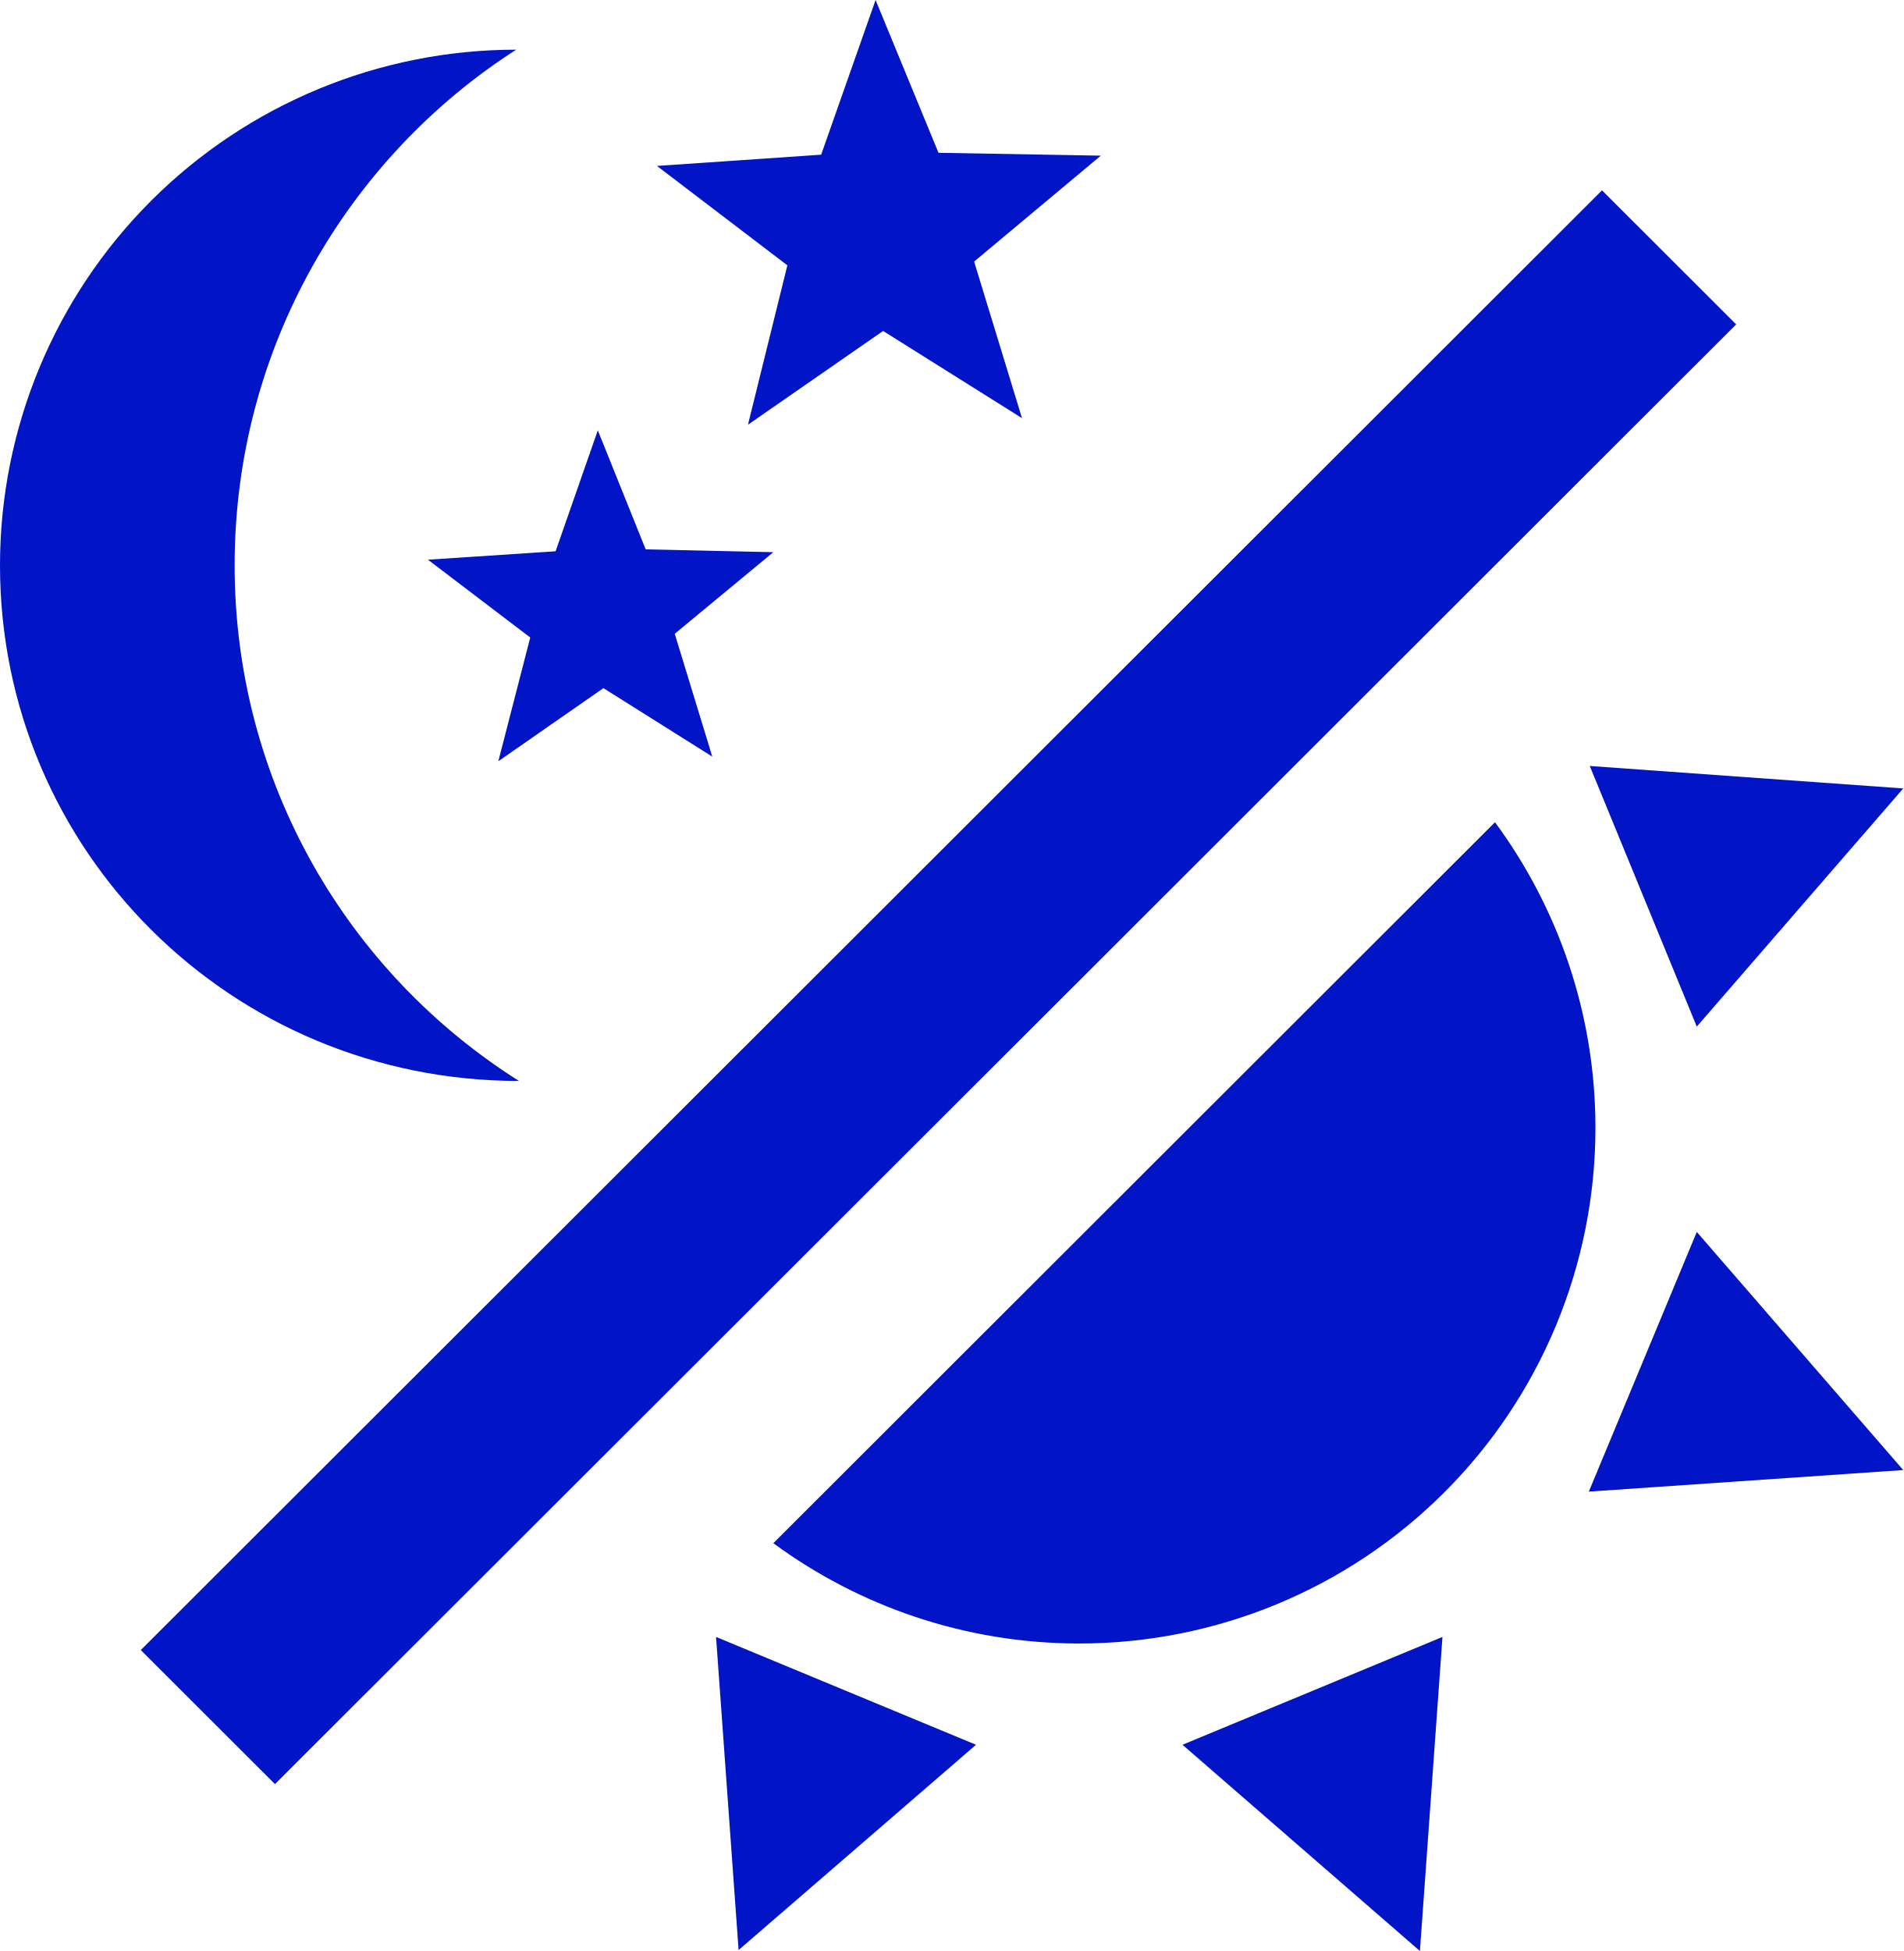
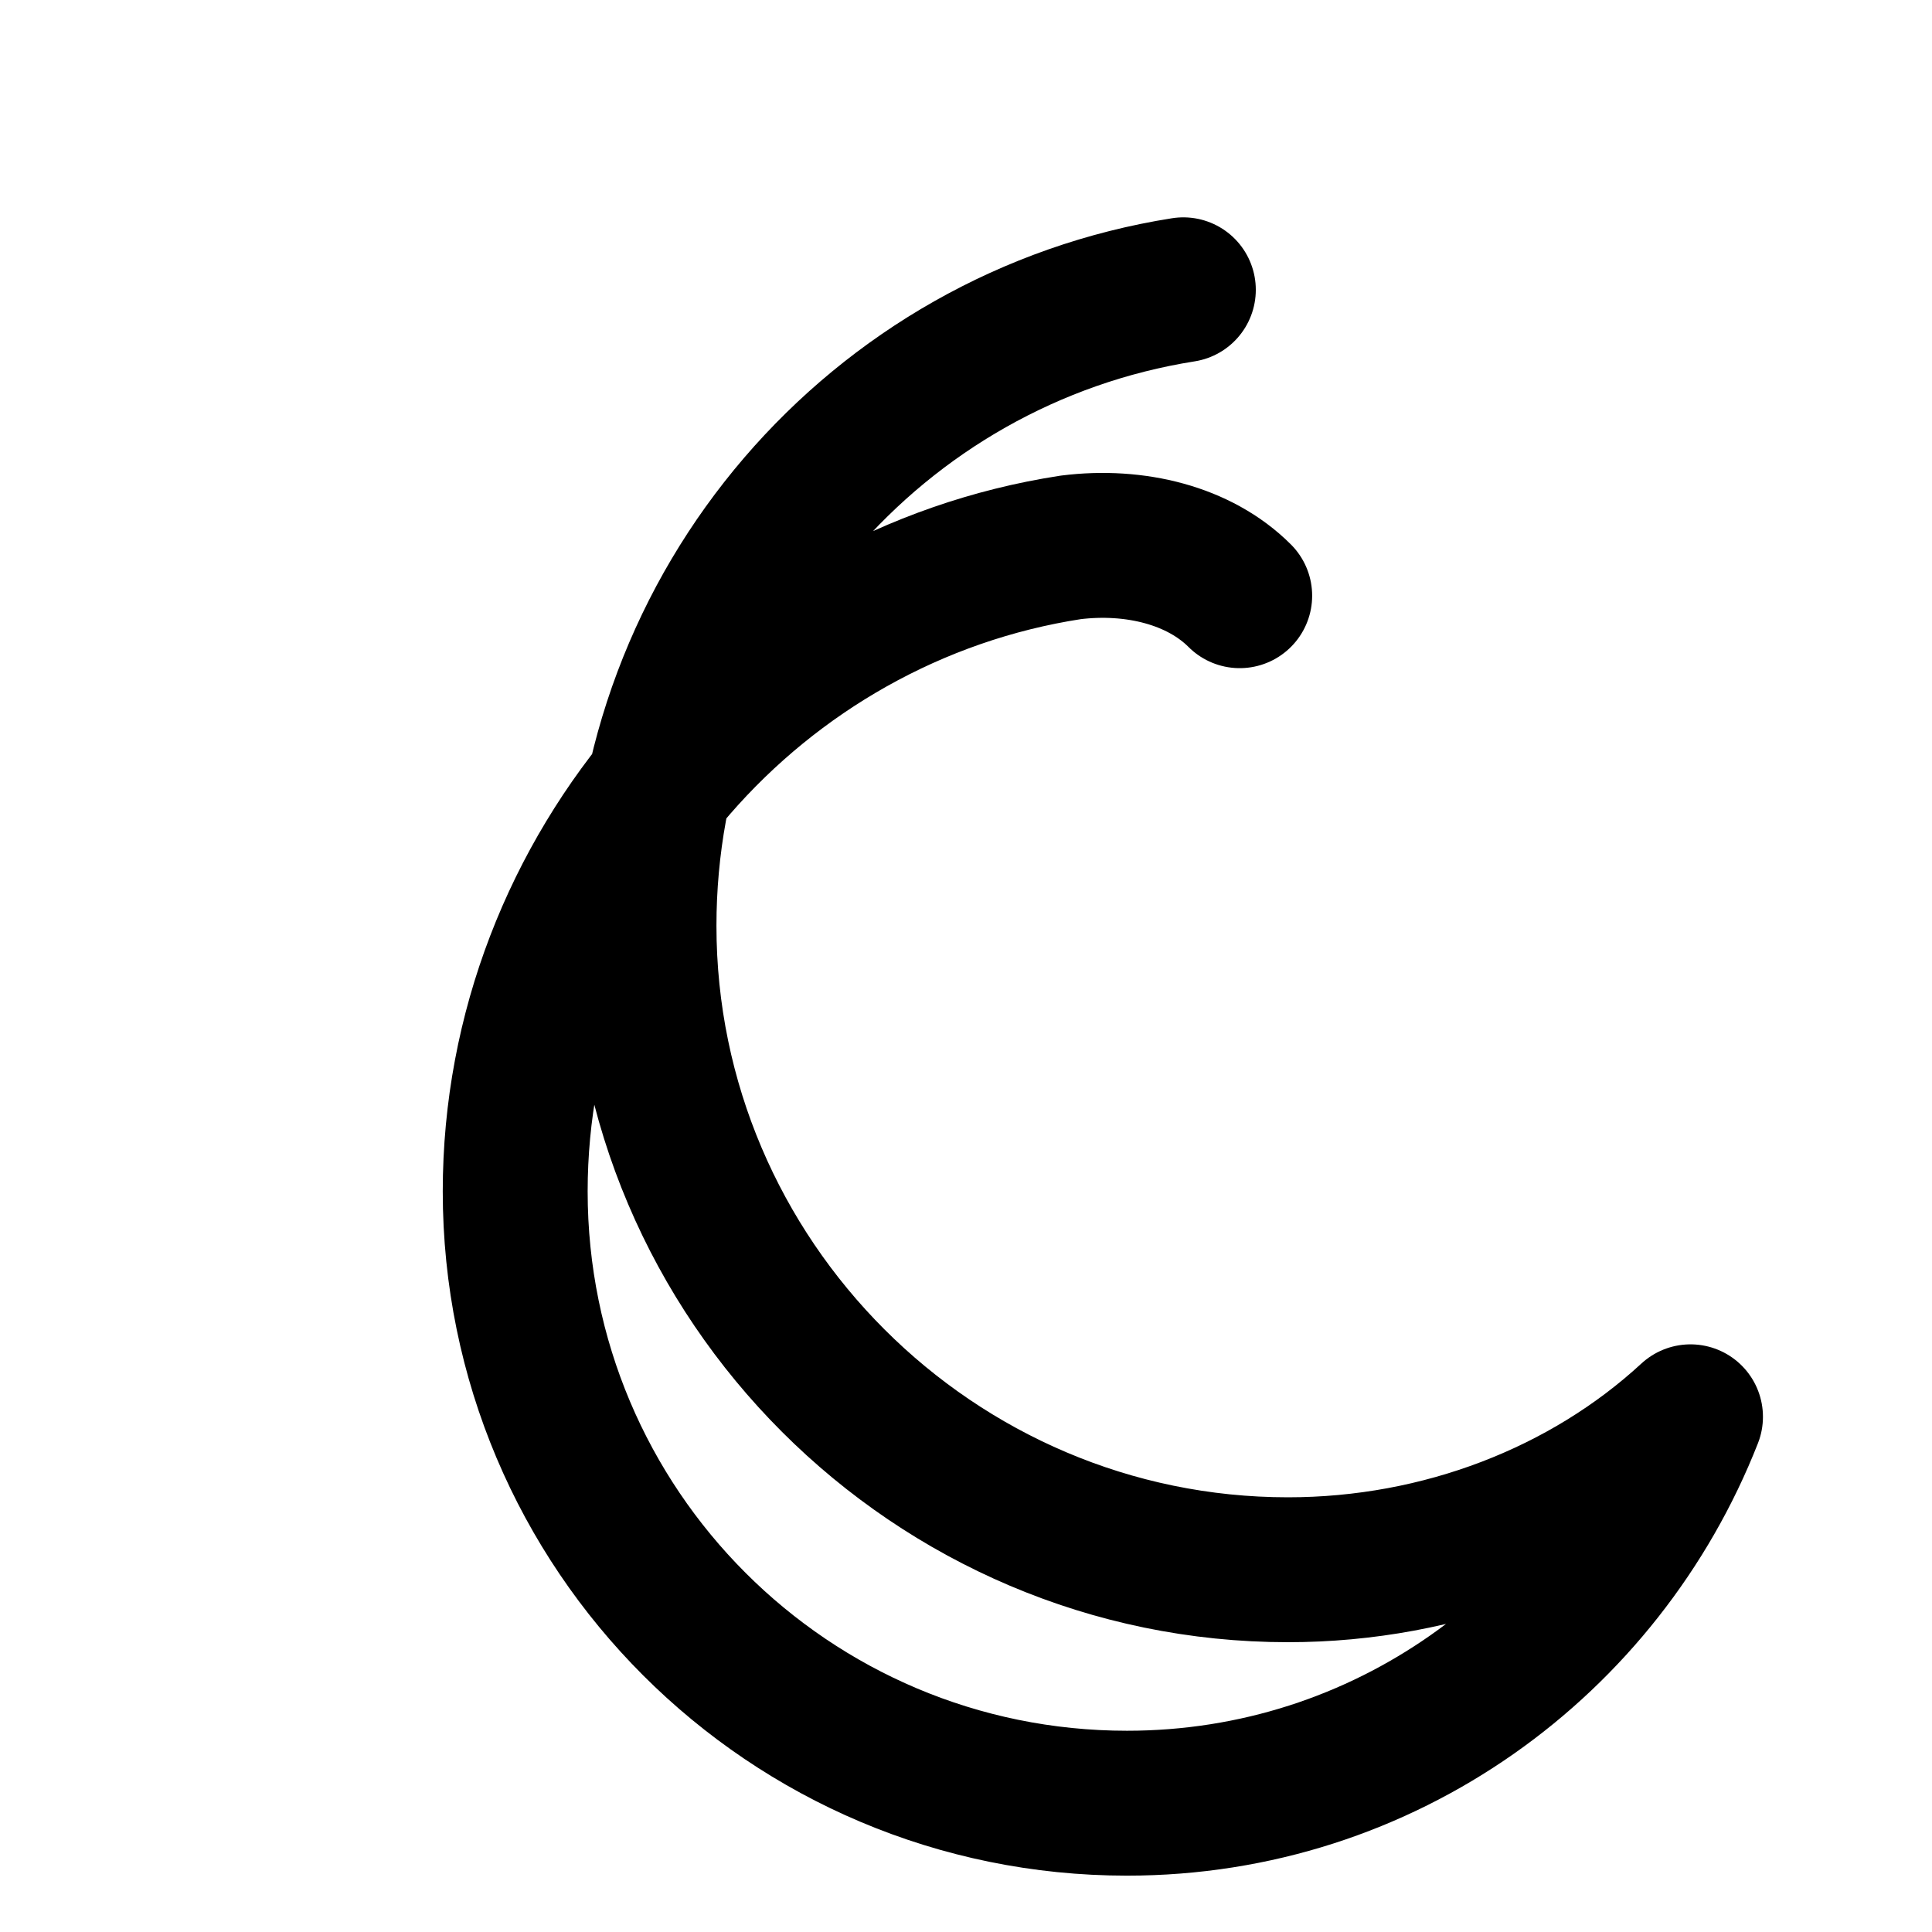
- <svg xmlns="http://www.w3.org/2000/svg" viewBox="0 0 40 41" fill="none">
-   <path d="M10.848 1.044C7.318 3.31 4.931 7.309 4.931 11.88C4.931 16.451 7.318 20.451 10.907 22.716C4.852 22.716 0 17.87 0 11.88C0 9.006 1.143 6.25 3.177 4.218C5.212 2.186 7.971 1.044 10.848 1.044Z" fill="#0115C6" />
-   <path d="M14.97 15.9L12.682 14.461L10.473 15.998L11.144 13.397L8.994 11.762L11.677 11.585L12.564 9.043L13.57 11.545L16.253 11.604L14.181 13.319L14.97 15.9Z" fill="#0115C6" />
-   <path d="M21.479 8.787L18.56 6.955L15.72 8.925L16.548 5.576L13.807 3.487L17.258 3.251L18.402 0L19.724 3.211L23.136 3.271L20.473 5.497L21.479 8.787Z" fill="#0115C6" />
-   <path d="M33.669 4L36.489 6.817L5.779 37.493L2.959 34.676L33.669 4Z" fill="#0115C6" />
-   <path d="M33.531 23.702C33.531 26.576 32.388 29.332 30.353 31.364C28.319 33.396 25.559 34.538 22.682 34.538C20.276 34.538 18.047 33.75 16.253 32.43L31.42 17.279C32.742 19.072 33.531 21.298 33.531 23.702Z" fill="#0115C6" />
-   <path d="M33.392 31.346L35.661 25.889L40 30.893L33.392 31.346Z" fill="#0115C6" />
-   <path d="M35.661 21.574L33.412 16.097L40 16.569L35.661 21.574Z" fill="#0115C6" />
-   <path d="M24.852 36.666L30.316 34.4L29.842 41L24.852 36.666Z" fill="#0115C6" />
-   <path d="M15.049 34.4L20.513 36.666L15.523 40.98L15.049 34.4Z" fill="#0115C6" />
+ <svg xmlns="http://www.w3.org/2000/svg" viewBox="0 0 24 24" fill="none">
+   <path d="M14.7 3.6C10.9 4.2 8 7.5 8 11.5C8 15.9 11.6 19.5 16 19.5C17.9 19.5 19.7 18.8 21 17.6C19.9 20.4 17.2 22.4 14 22.4C9.8 22.4 6.4 19 6.4 14.8C6.4 10.8 9.4 7.4 13.3 6.8C14.1 6.7 14.9 6.9 15.4 7.4" stroke="currentColor" stroke-width="1.8" stroke-linecap="round" stroke-linejoin="round" />
</svg>
